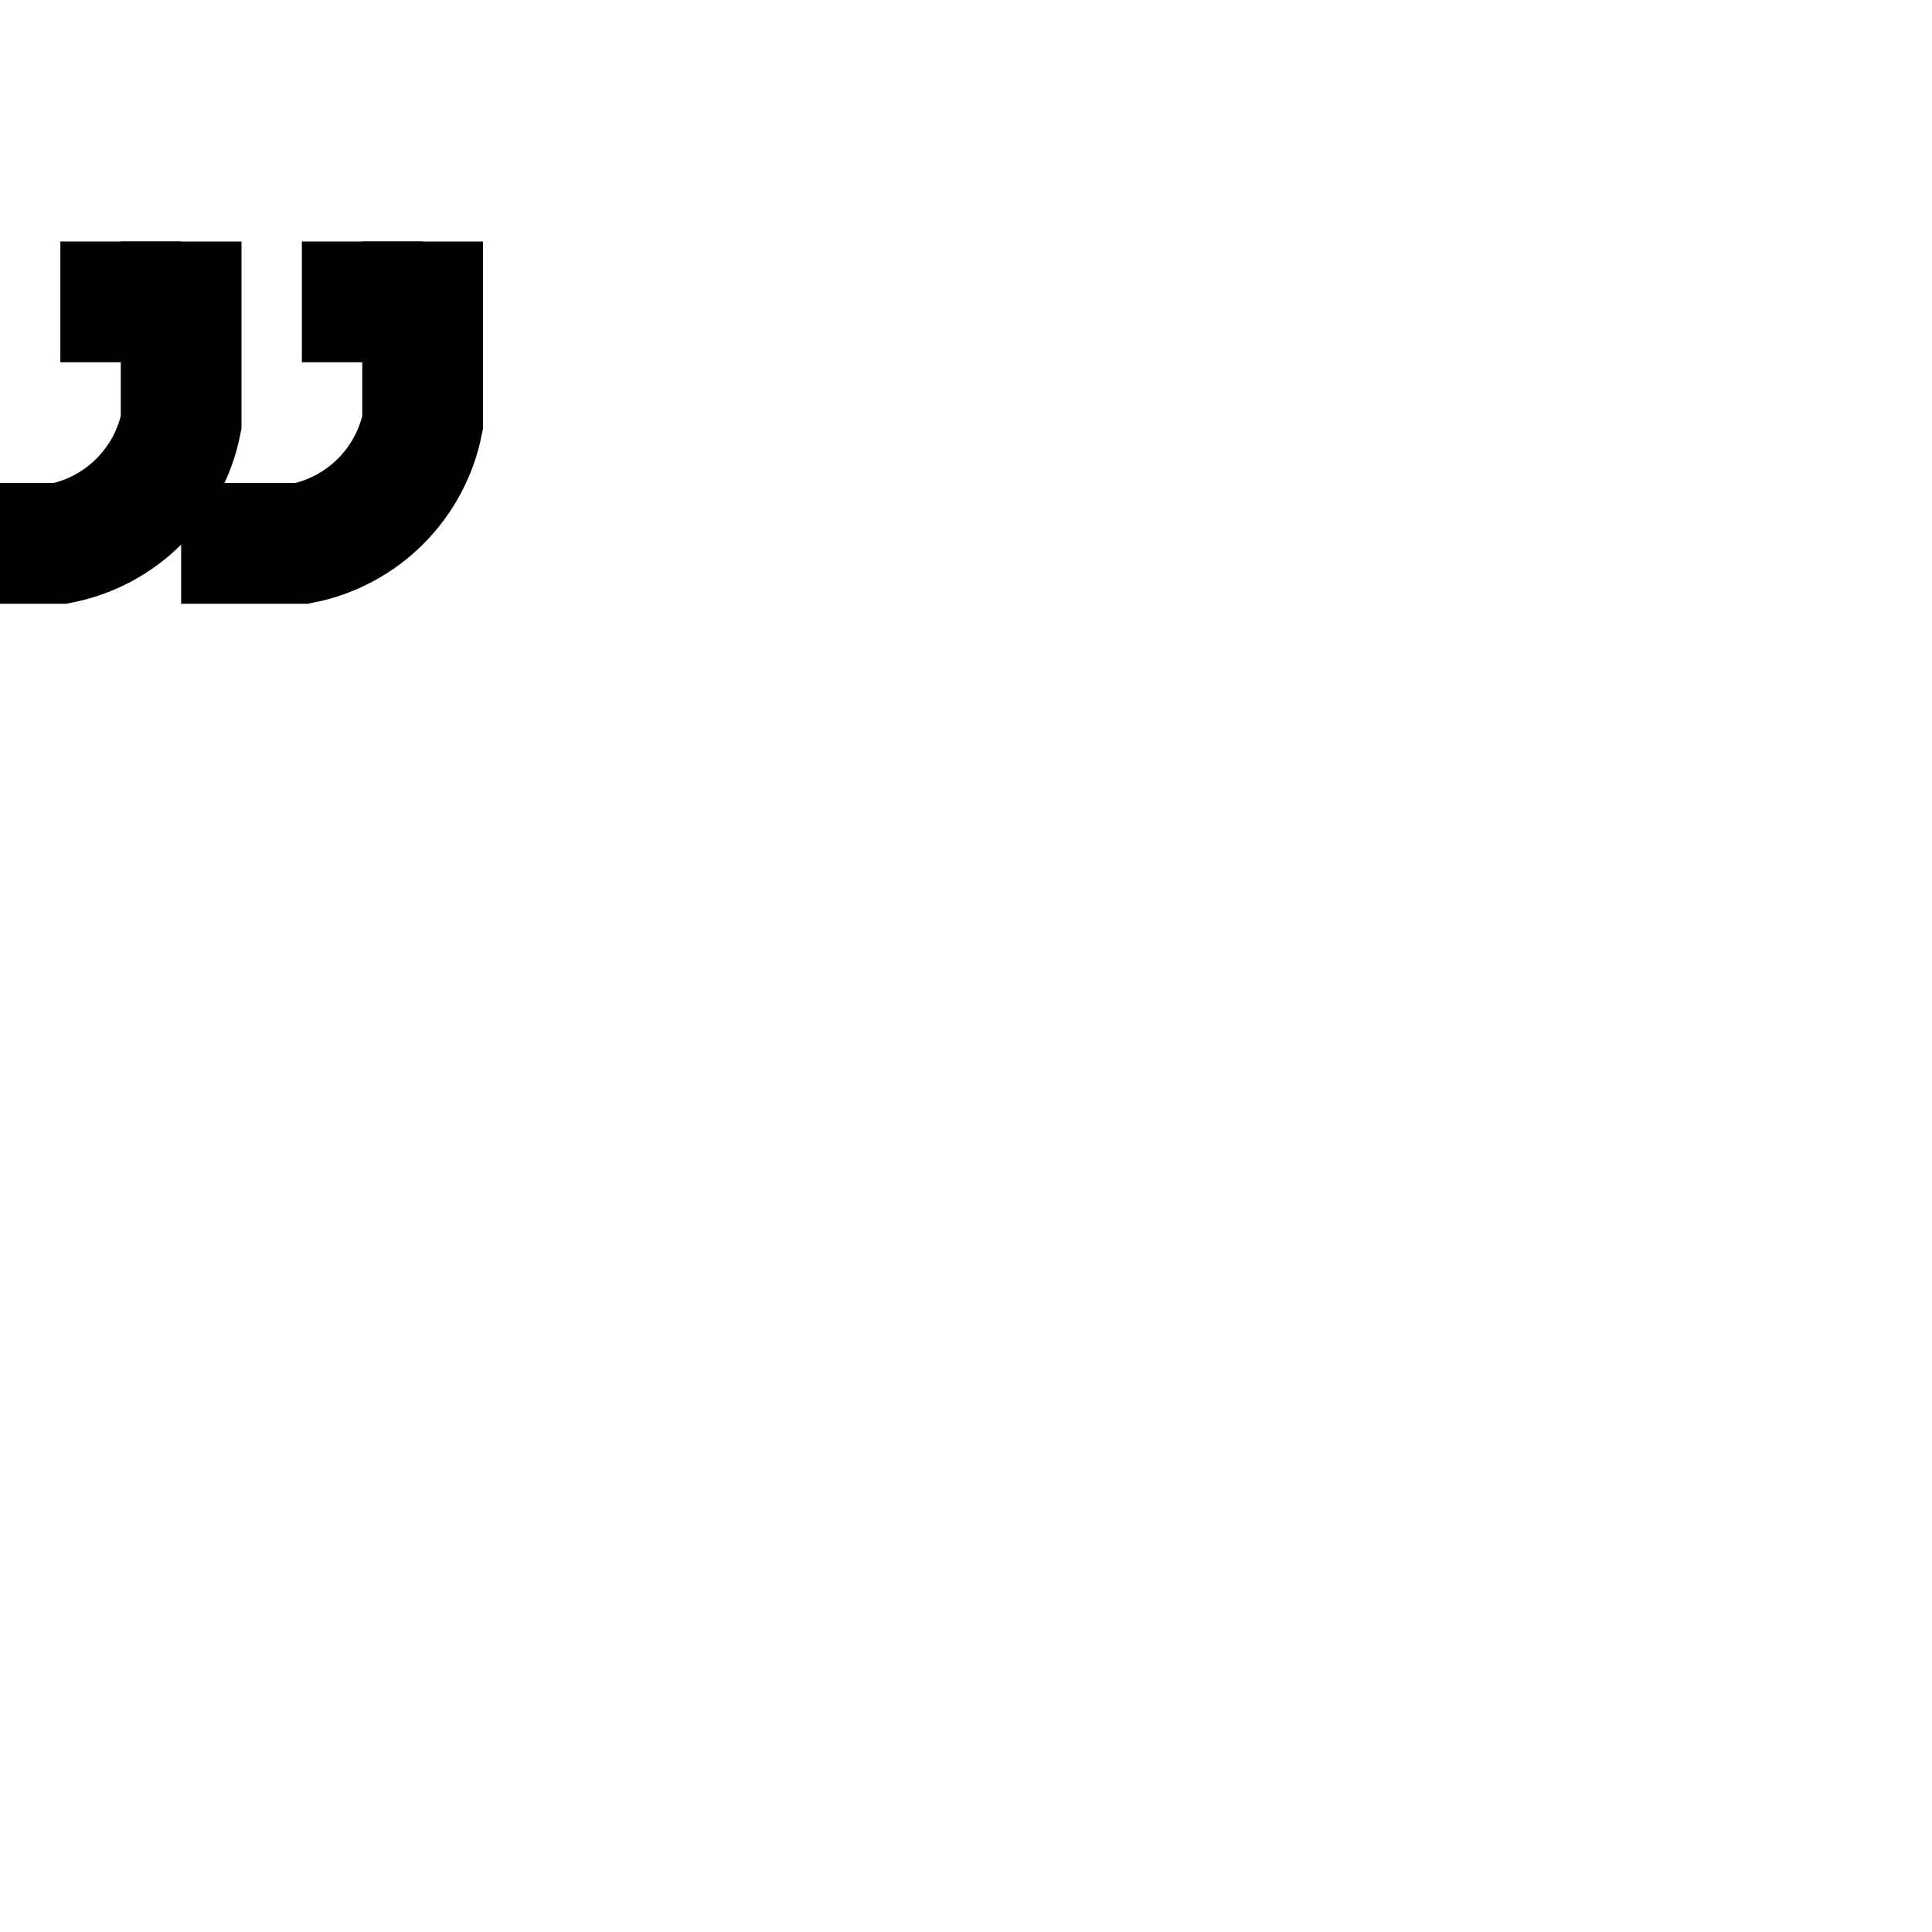
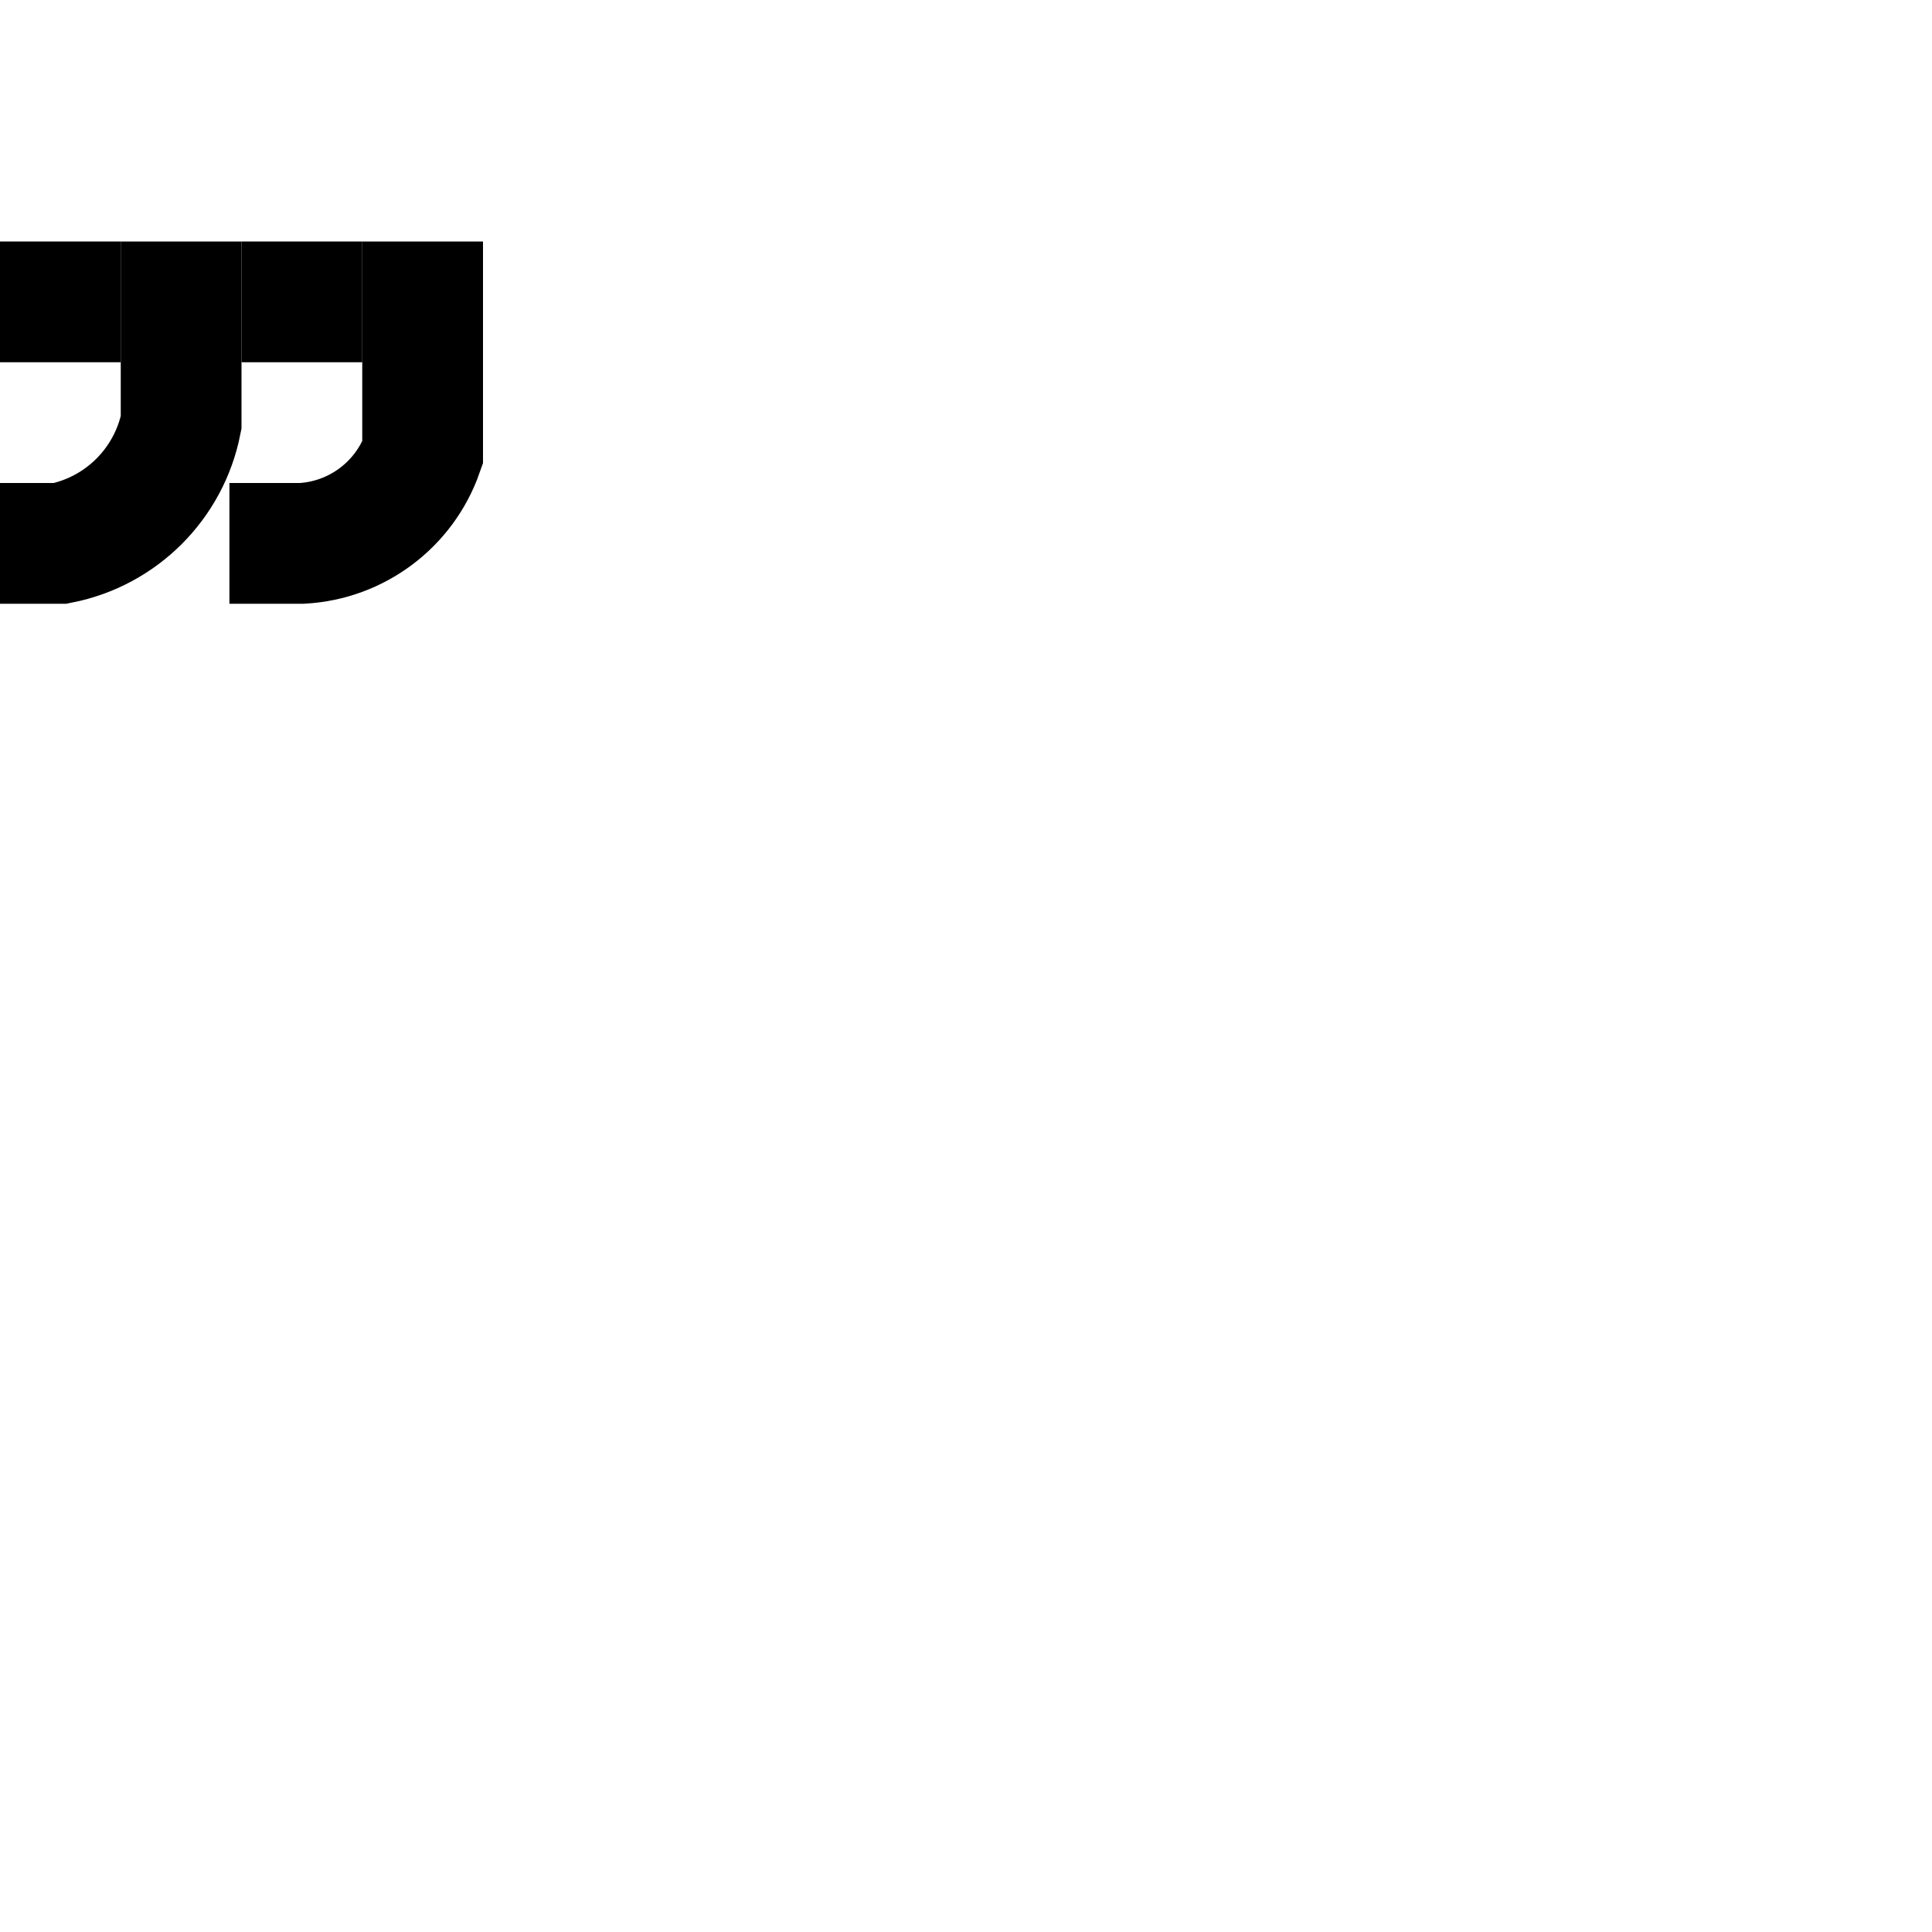
<svg xmlns="http://www.w3.org/2000/svg" viewBox="0 0 16 16" width="160" height="160">
-   <path d="M1.500 4.500 C1.667 4.500 2.333 4.500 2.500 4.500 C3.005 4.400 3.400 4.005 3.500 3.500 C3.500 3.167 3.500 2.333 3.500 2.000  M0.000 4.500 C0.167 4.500 0.333 4.500 0.500 4.500 C1.005 4.400 1.400 4.005 1.500 3.500 C1.500 3.167 1.500 2.333 1.500 2.000 " fill="none" stroke="#000" stroke-width="1.0" stroke-linecap="butt" stroke-linejoin="miter" stroke-miterlimit="4" />
-   <rect x="0.5" y="2.0" width="1.0" height="1.0" rx="0" fill="#000" />
-   <rect x="2.5" y="2.0" width="1.0" height="1.0" rx="0" fill="#000" />
+   <path d="M1.900 4.500 C1.933 4.500 2.467 4.500 2.500 4.500 C2.954 4.475 3.349 4.179 3.500 3.750 C3.500 3.333 3.500 2.417 3.500 2.000  M0.000 4.500 C0.167 4.500 0.333 4.500 0.500 4.500 C1.005 4.400 1.400 4.005 1.500 3.500 C1.500 3.167 1.500 2.333 1.500 2.000 " fill="none" stroke="#000" stroke-width="1.0" stroke-linecap="butt" stroke-linejoin="miter" stroke-miterlimit="4" />
+   <rect x="0.0" y="2.0" width="1.0" height="1.0" rx="0" fill="#000" />
+   <rect x="2.0" y="2.0" width="1.0" height="1.0" rx="0" fill="#000" />
</svg>
